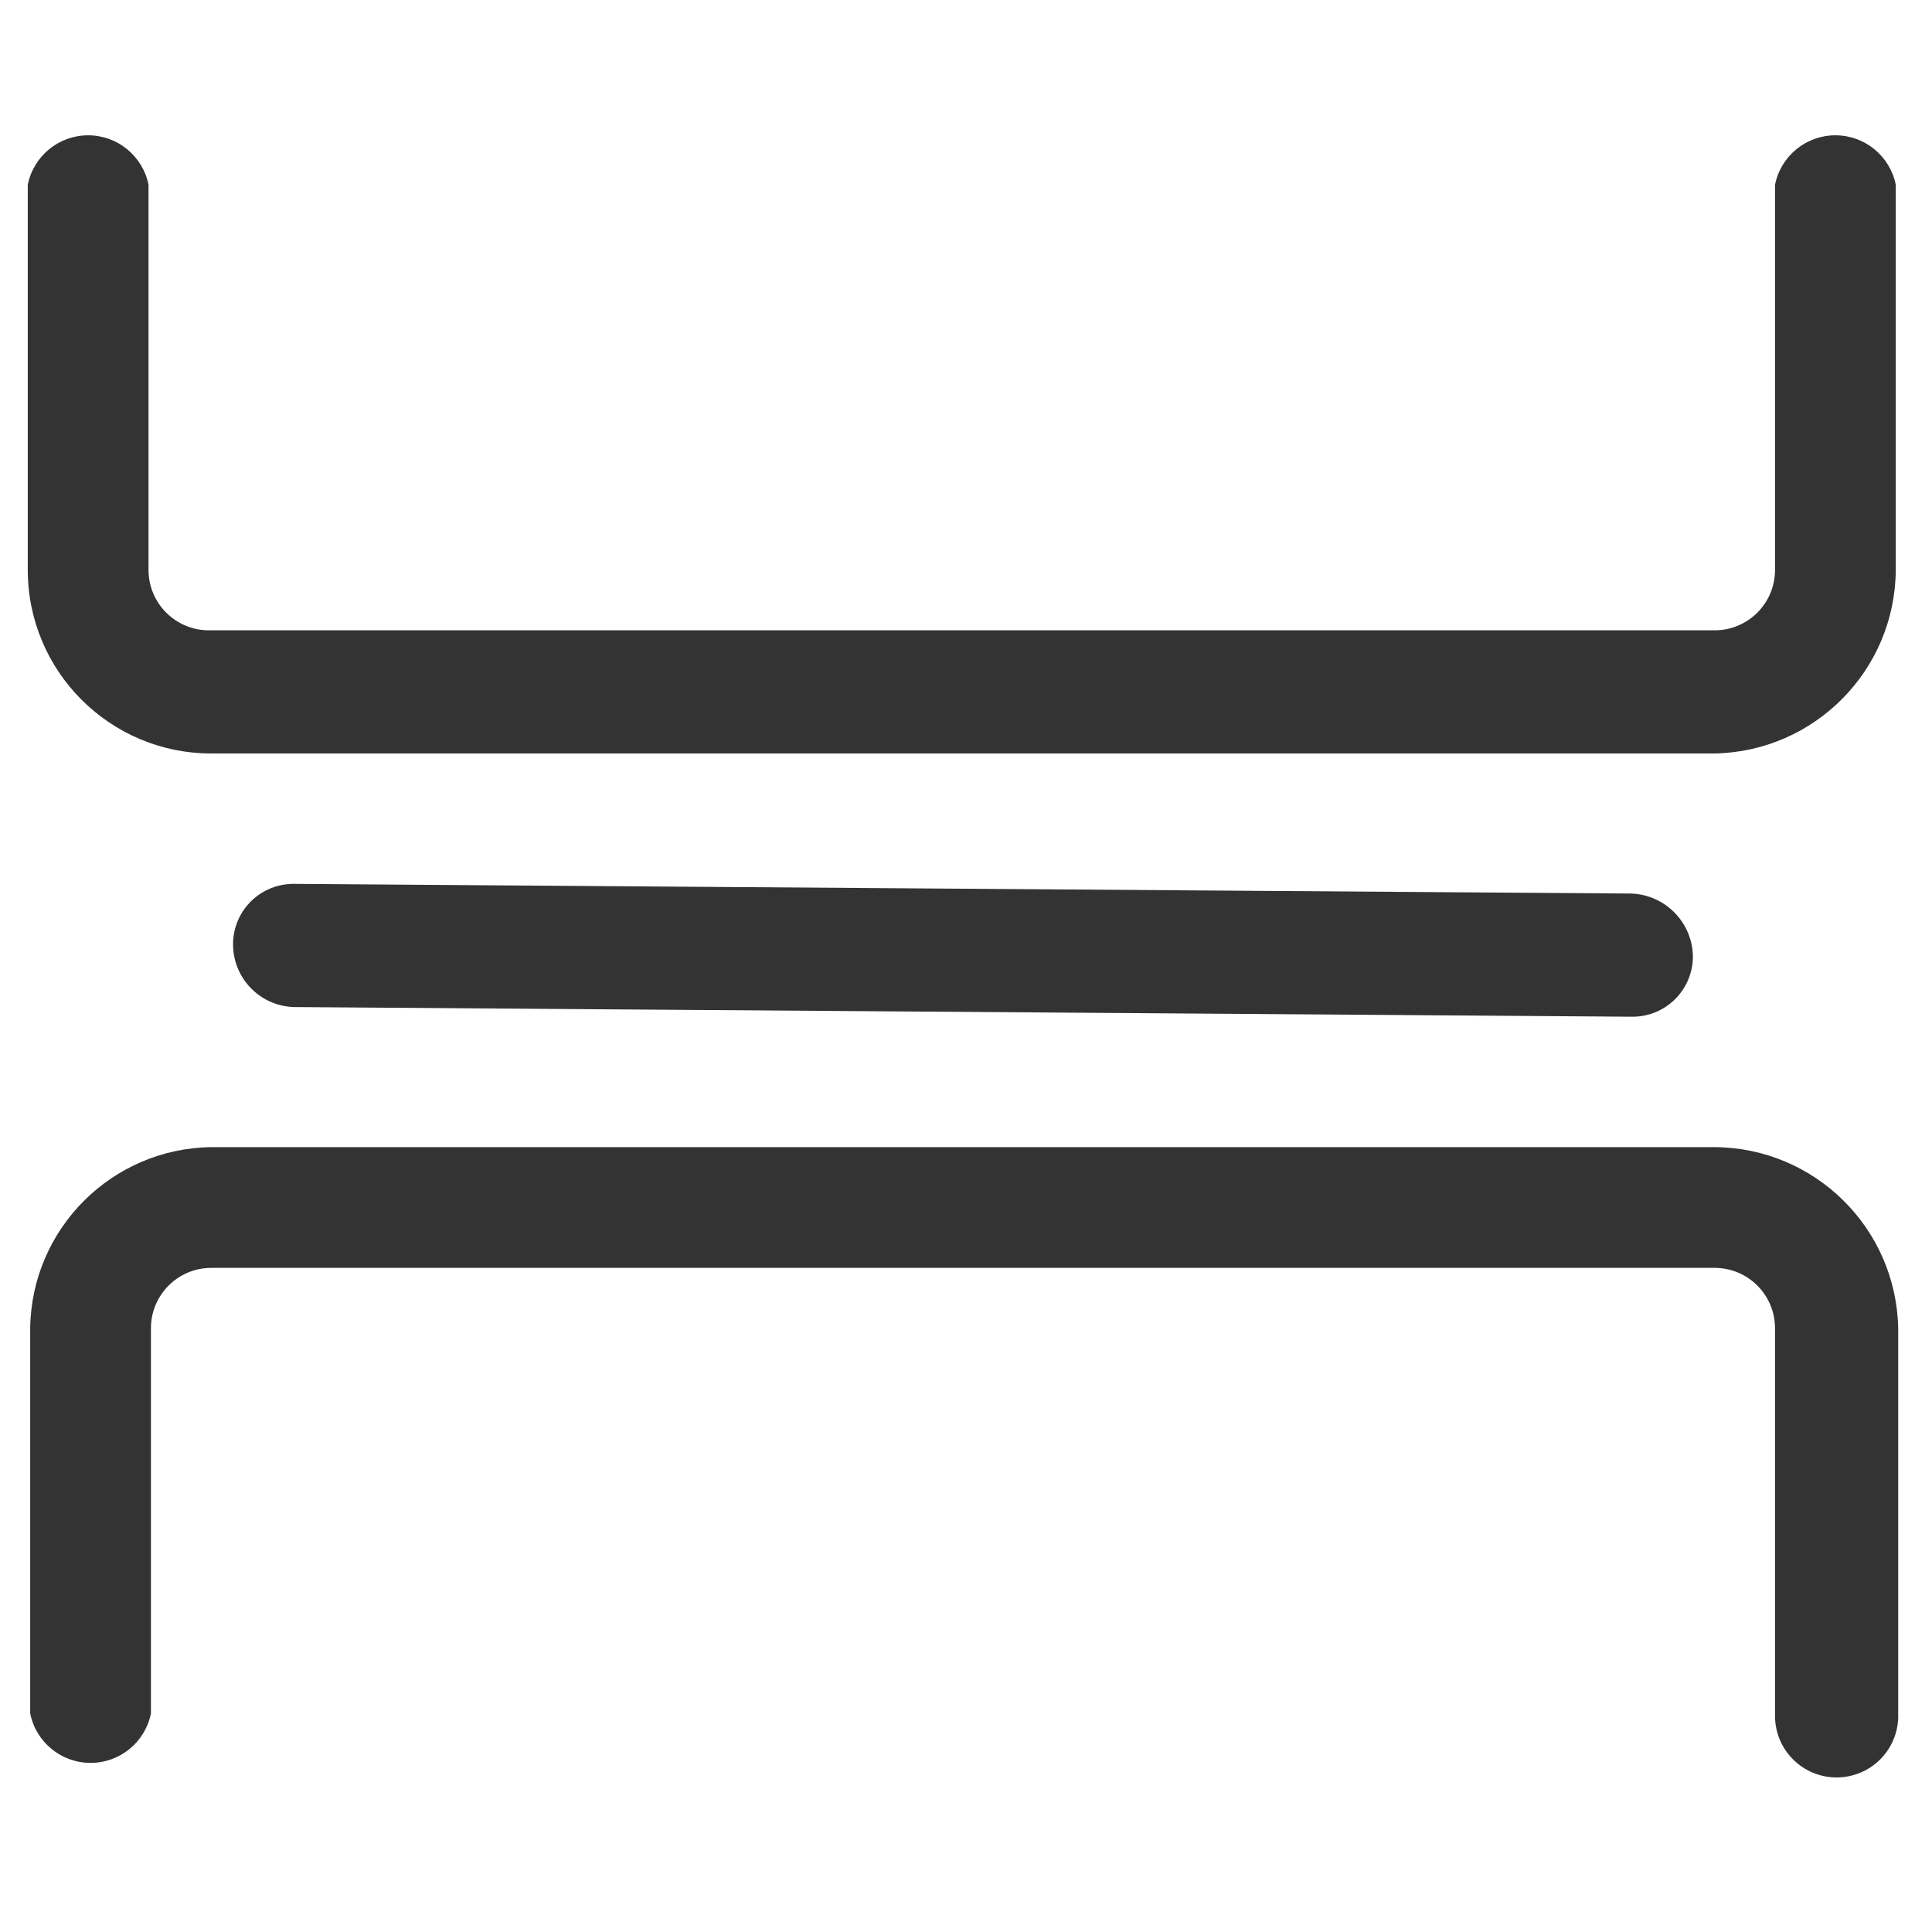
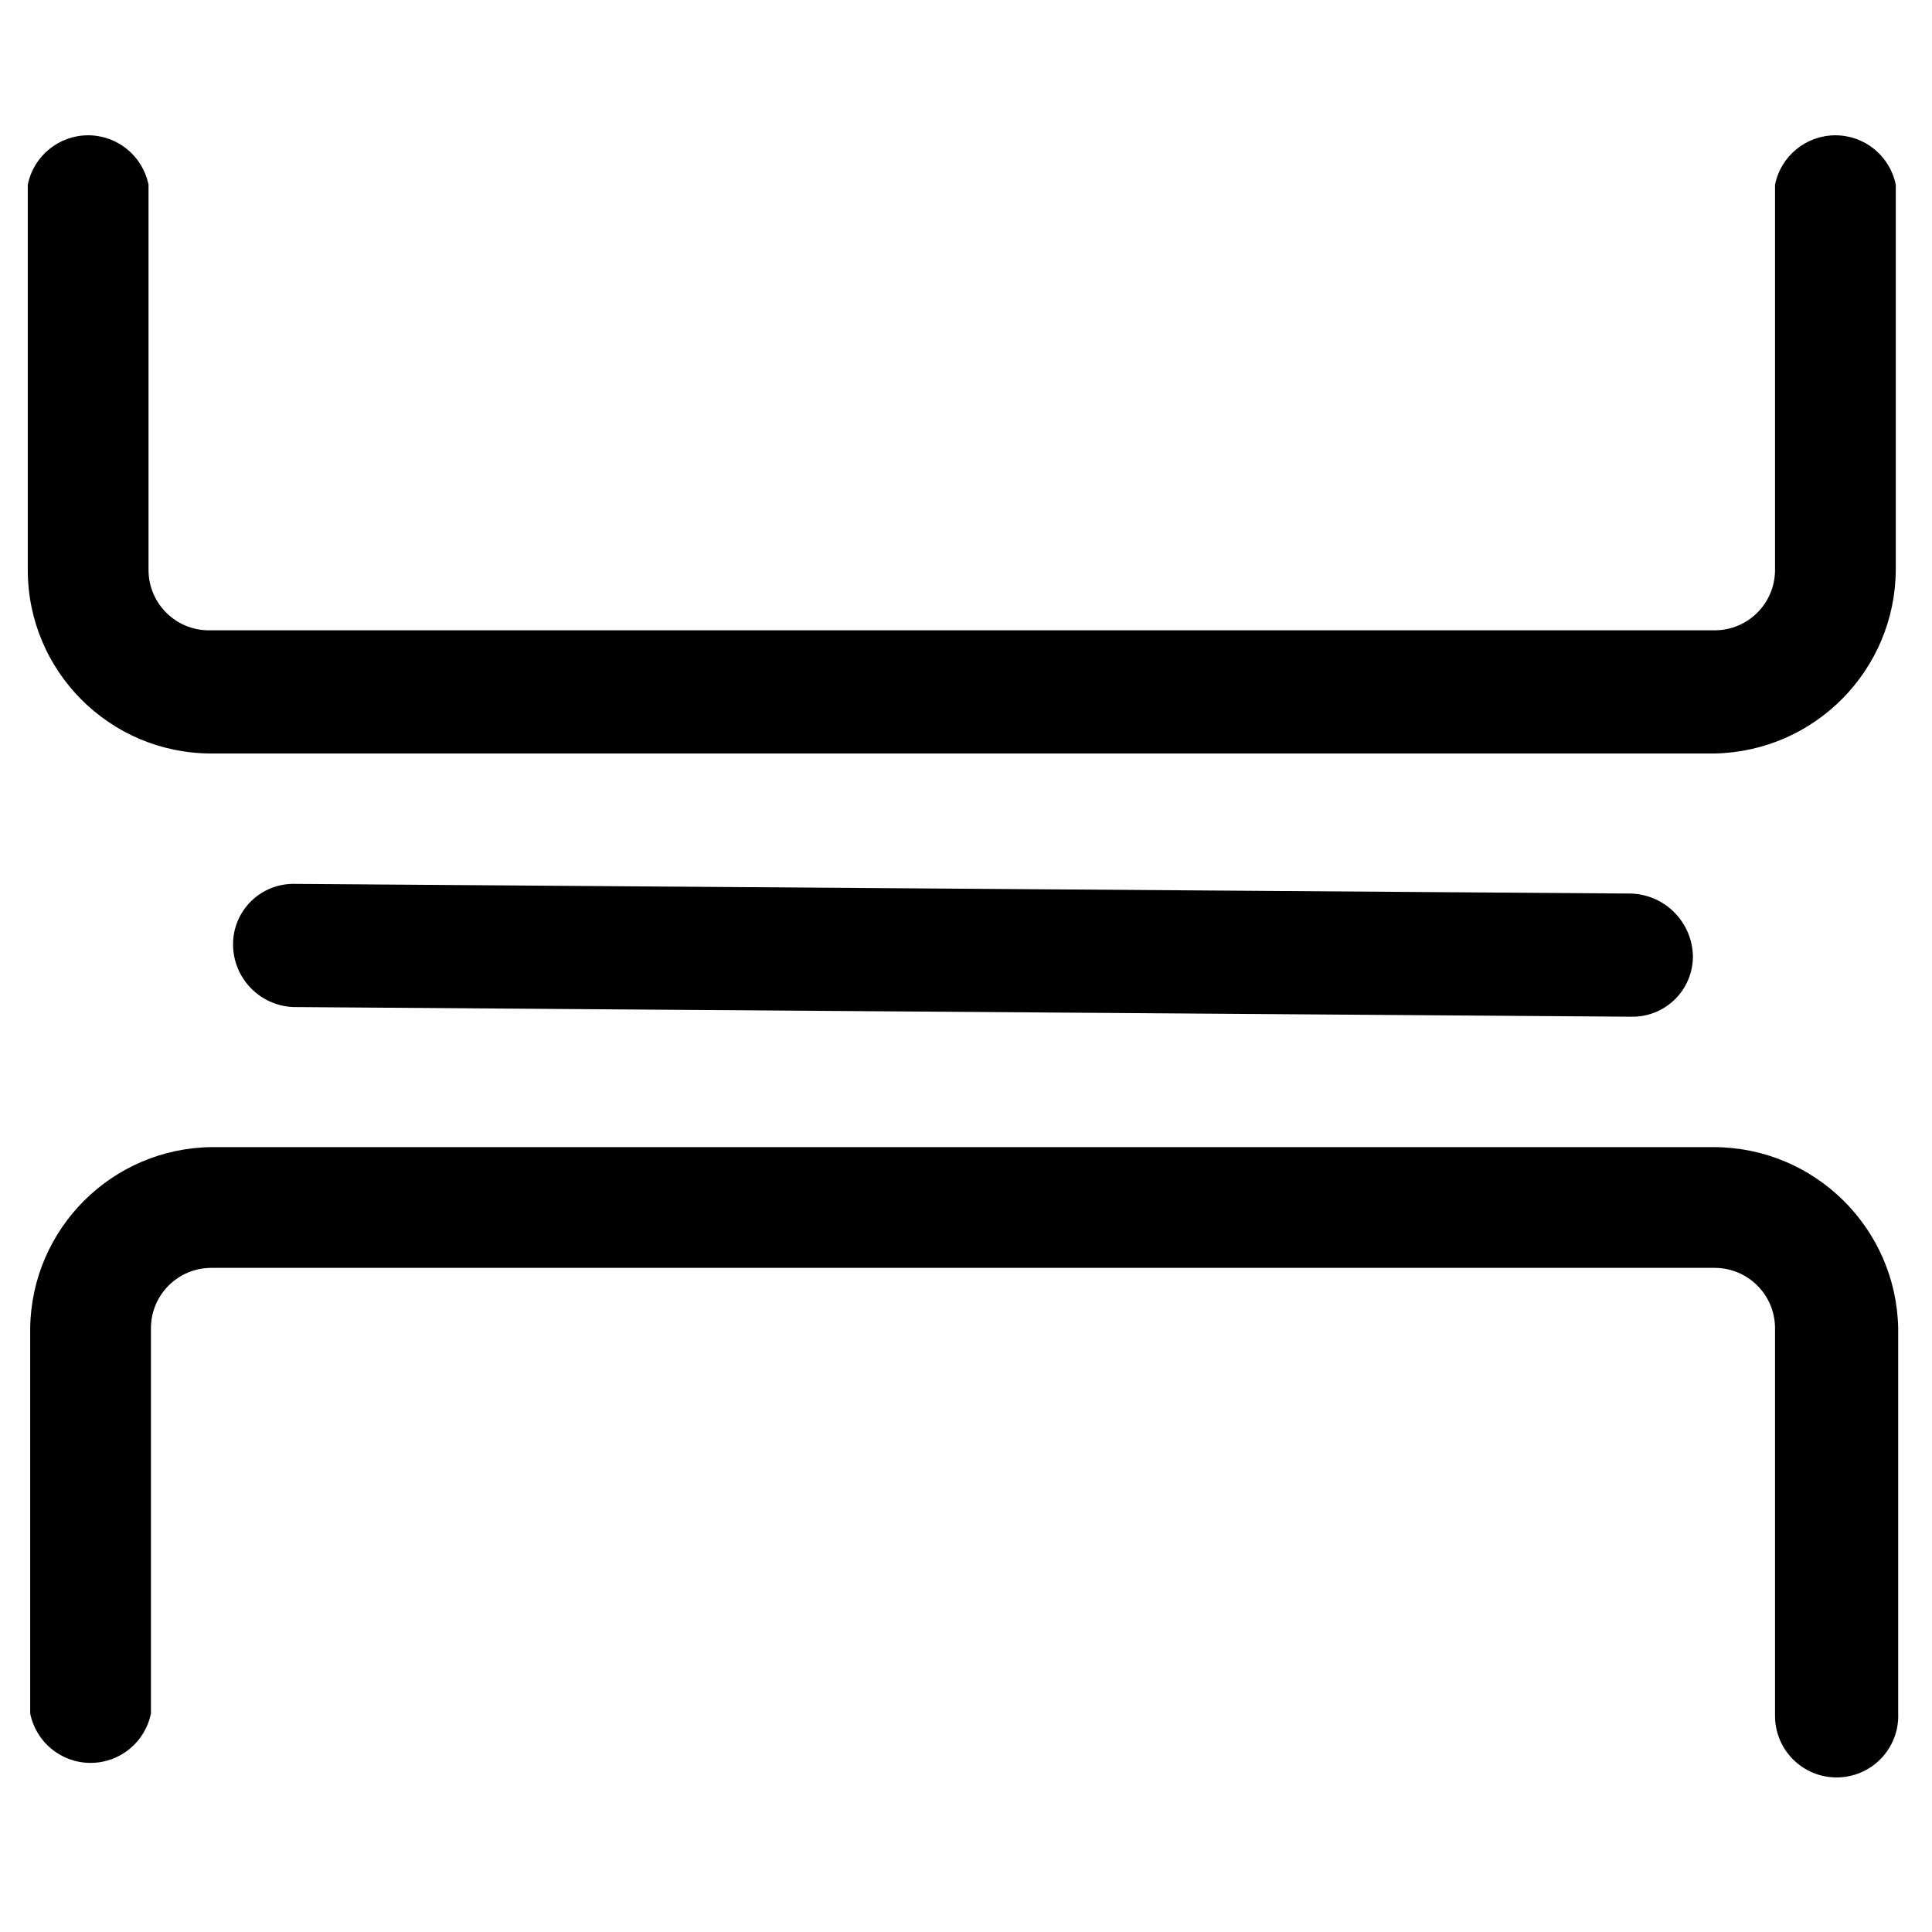
<svg xmlns="http://www.w3.org/2000/svg" t="1751742613345" class="icon" viewBox="0 0 1024 1024" version="1.1" p-id="2323" width="200" height="200">
-   <path d="M908.8 399.36H112A97.28 97.28 0 0 1 14.72 302.08V97.92a32.64 32.64 0 0 1 64 0v204.16a32 32 0 0 0 32 32H908.8a32 32 0 0 0 32-32V97.92a32.64 32.64 0 0 1 64 0v204.16a97.92 97.92 0 0 1-96 97.28zM973.44 942.08a32.64 32.64 0 0 1-32.64-32.64V704a32 32 0 0 0-32-32H112a32 32 0 0 0-32 32v204.16a32.64 32.64 0 0 1-64 0V704a97.28 97.28 0 0 1 96-96H908.8a97.92 97.92 0 0 1 97.28 96v204.16a32.64 32.64 0 0 1-32.64 33.92zM864.64 538.88L155.52 533.76a33.28 33.28 0 0 1-32-33.28 32 32 0 0 1 32.64-32l708.48 5.12a33.92 33.92 0 0 1 32.64 33.28 32 32 0 0 1-32.64 32z" fill="#333333" p-id="2324" />
+   <path d="M908.8 399.36H112A97.28 97.28 0 0 1 14.72 302.08V97.92a32.64 32.64 0 0 1 64 0v204.16a32 32 0 0 0 32 32H908.8a32 32 0 0 0 32-32V97.92a32.64 32.64 0 0 1 64 0v204.16a97.92 97.92 0 0 1-96 97.28zM973.44 942.08a32.64 32.64 0 0 1-32.64-32.64V704a32 32 0 0 0-32-32H112a32 32 0 0 0-32 32v204.16a32.64 32.64 0 0 1-64 0V704a97.28 97.28 0 0 1 96-96H908.8a97.92 97.92 0 0 1 97.28 96v204.16a32.64 32.64 0 0 1-32.64 33.92zM864.64 538.88L155.52 533.76a33.28 33.28 0 0 1-32-33.28 32 32 0 0 1 32.64-32l708.48 5.12a33.92 33.92 0 0 1 32.64 33.28 32 32 0 0 1-32.64 32z" p-id="2324" />
</svg>
